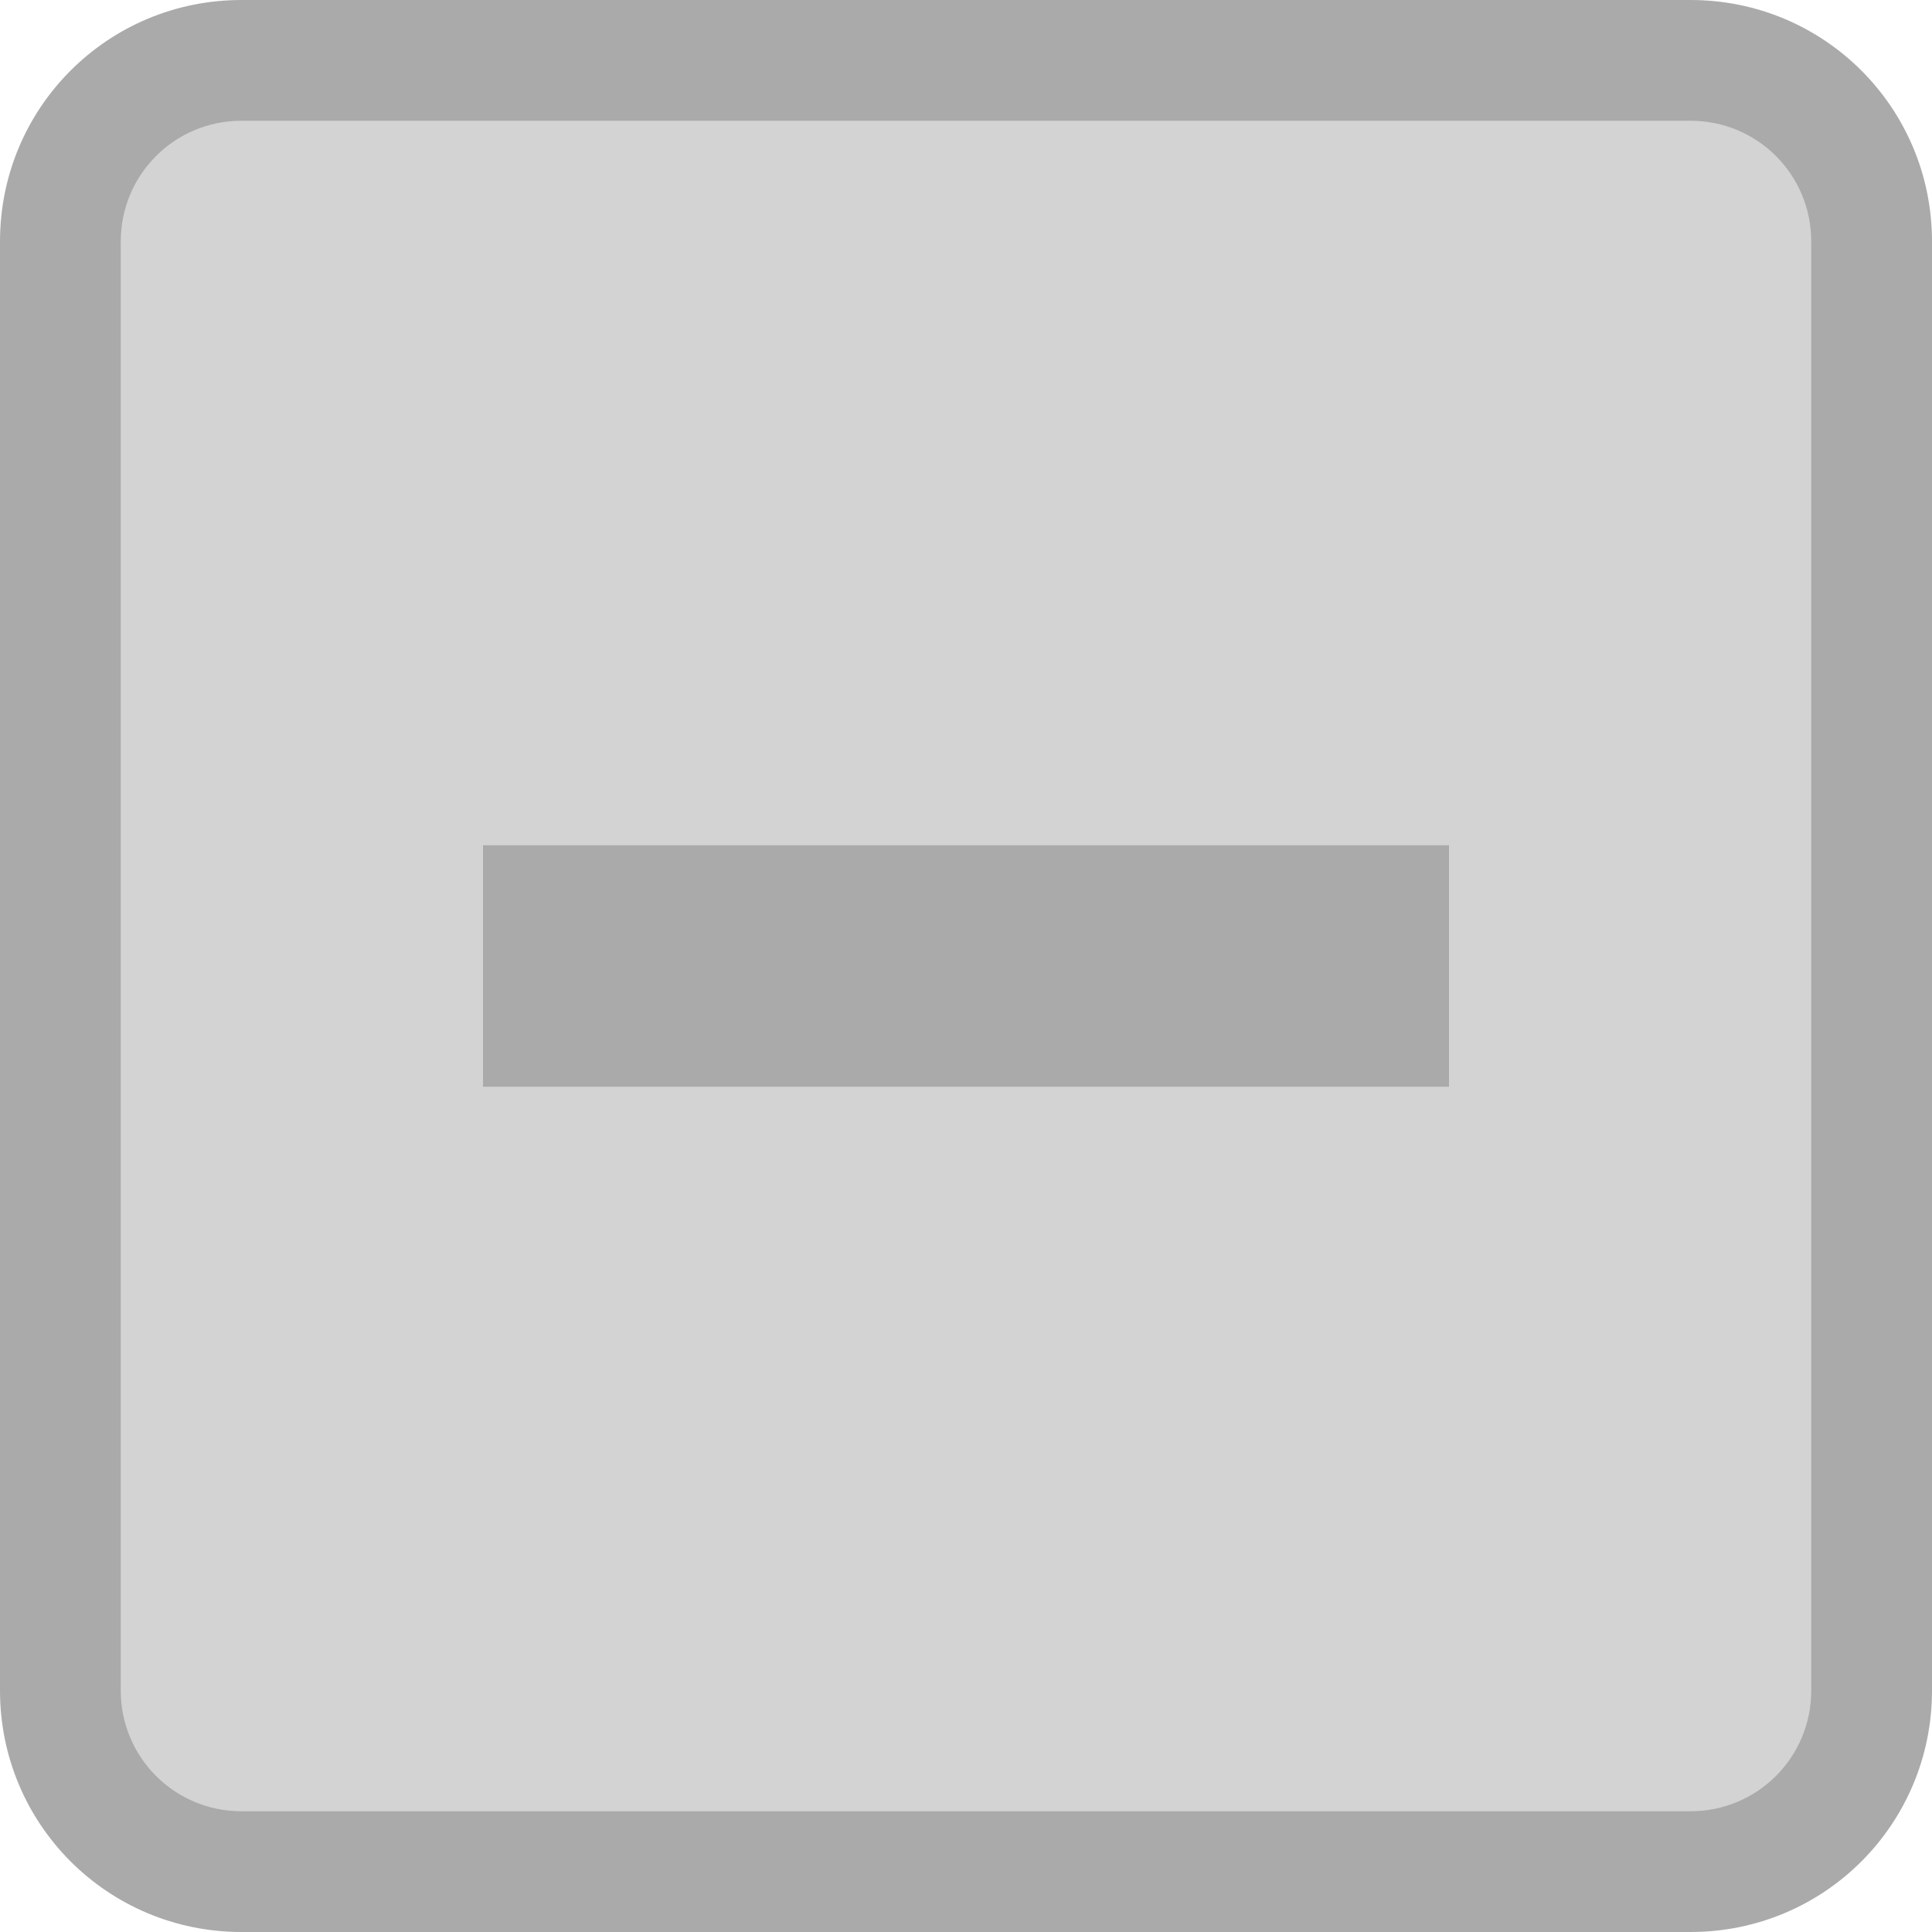
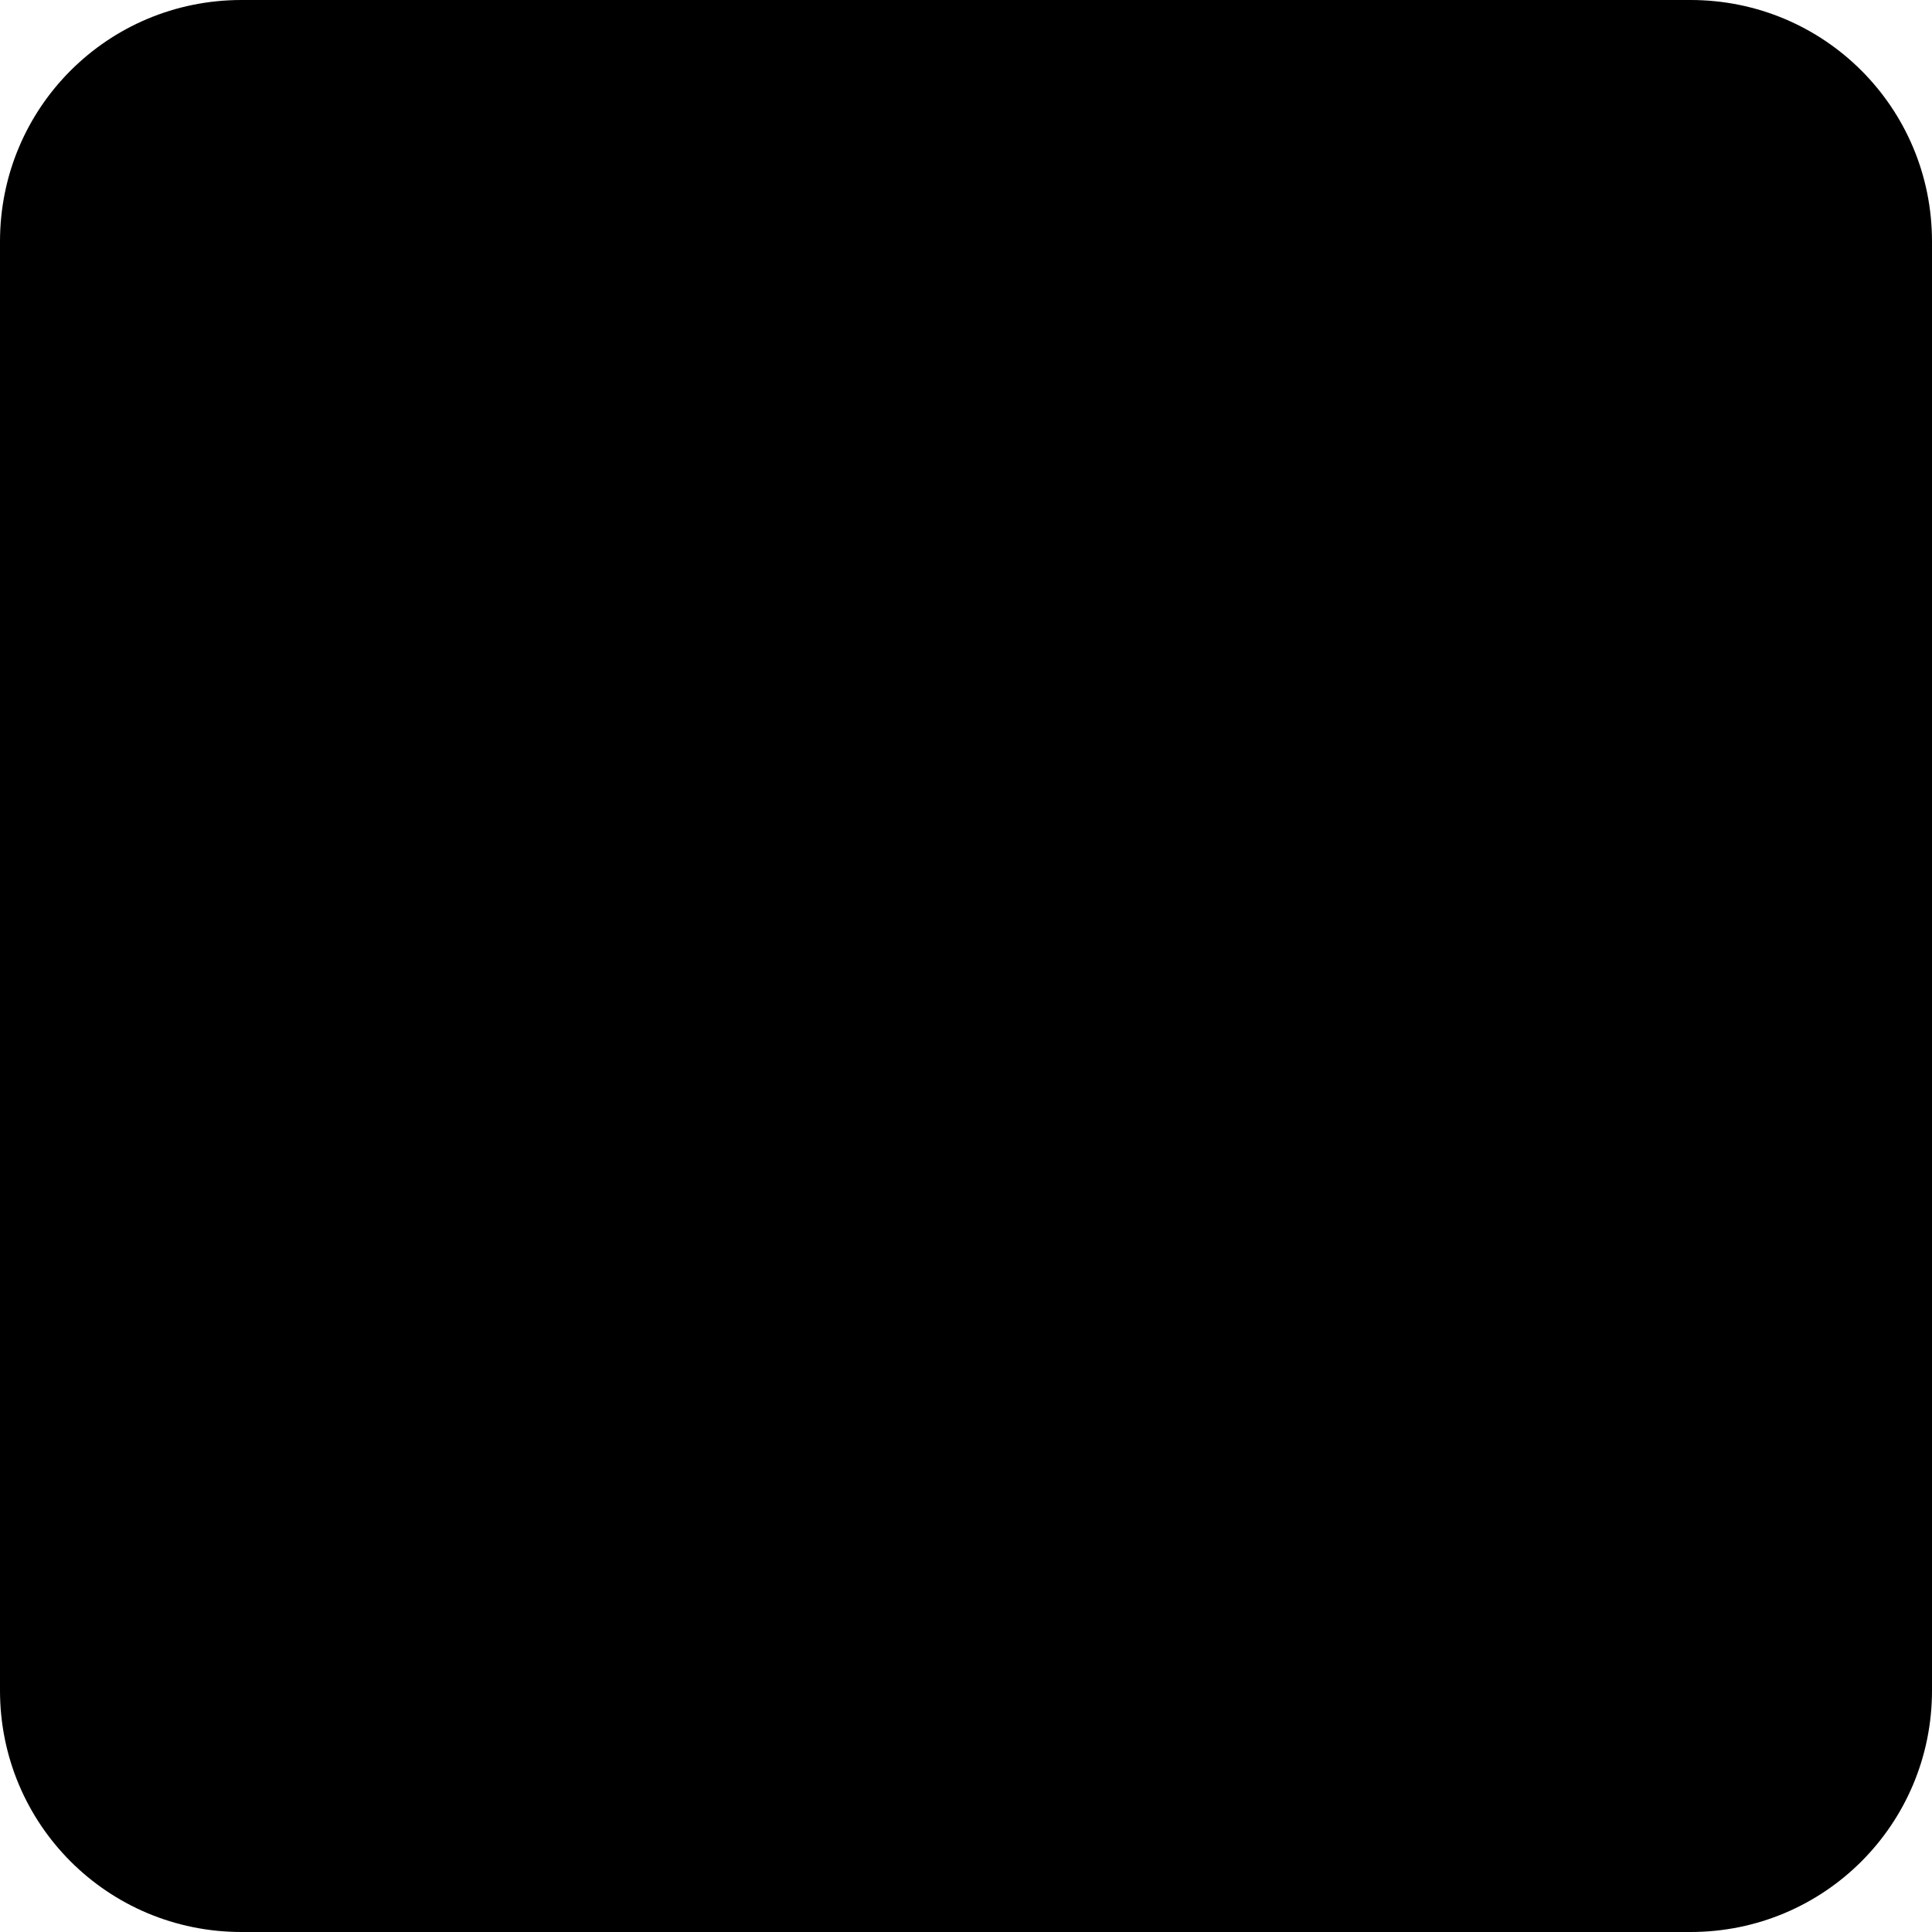
<svg xmlns="http://www.w3.org/2000/svg" viewBox="0 0 16 16">
  <g transform="translate(0 -1036.362)">
-     <path style="fill:#d3d3d3" d="m 1.734,1037.236 12.595,0 c 0.581,0 1.05,0.458 1.05,1.027 l 0,12.325 c 0,0.569 -0.468,1.027 -1.05,1.027 l -12.595,0 c -0.581,0 -1.05,-0.458 -1.05,-1.027 l 0,-12.325 c 0,-0.569 0.468,-1.027 1.05,-1.027 z" />
+     <path style="fill:#777777777777" d="m 1.734,1037.236 12.595,0 c 0.581,0 1.05,0.458 1.05,1.027 l 0,12.325 c 0,0.569 -0.468,1.027 -1.05,1.027 l -12.595,0 c -0.581,0 -1.05,-0.458 -1.05,-1.027 l 0,-12.325 c 0,-0.569 0.468,-1.027 1.05,-1.027 z" />
  </g>
-   <g style="fill:#aaa" transform="translate(0 -1036.362)">
+   <g style="fill:#111111111111" transform="translate(0 -1036.362)">
    <path d="M 2 0 C 0.892 0 3.2526065e-18 0.892 0 2 L 0 14 C 0 15.108 0.892 16 2 16 L 14 16 C 15.108 16 16 15.108 16 14 L 16 2 C 16 0.892 15.108 3.2526065e-18 14 0 L 2 0 z M 2 1 L 14 1 C 14.554 1 15 1.446 15 2 L 15 14 C 15 14.554 14.554 15 14 15 L 2 15 C 1.446 15 1 14.554 1 14 L 1 2 C 1 1.446 1.446 1 2 1 z " transform="translate(0 1036.362)" />
    <rect width="8" x="4" y="1043.362" height="2" />
  </g>
</svg>
